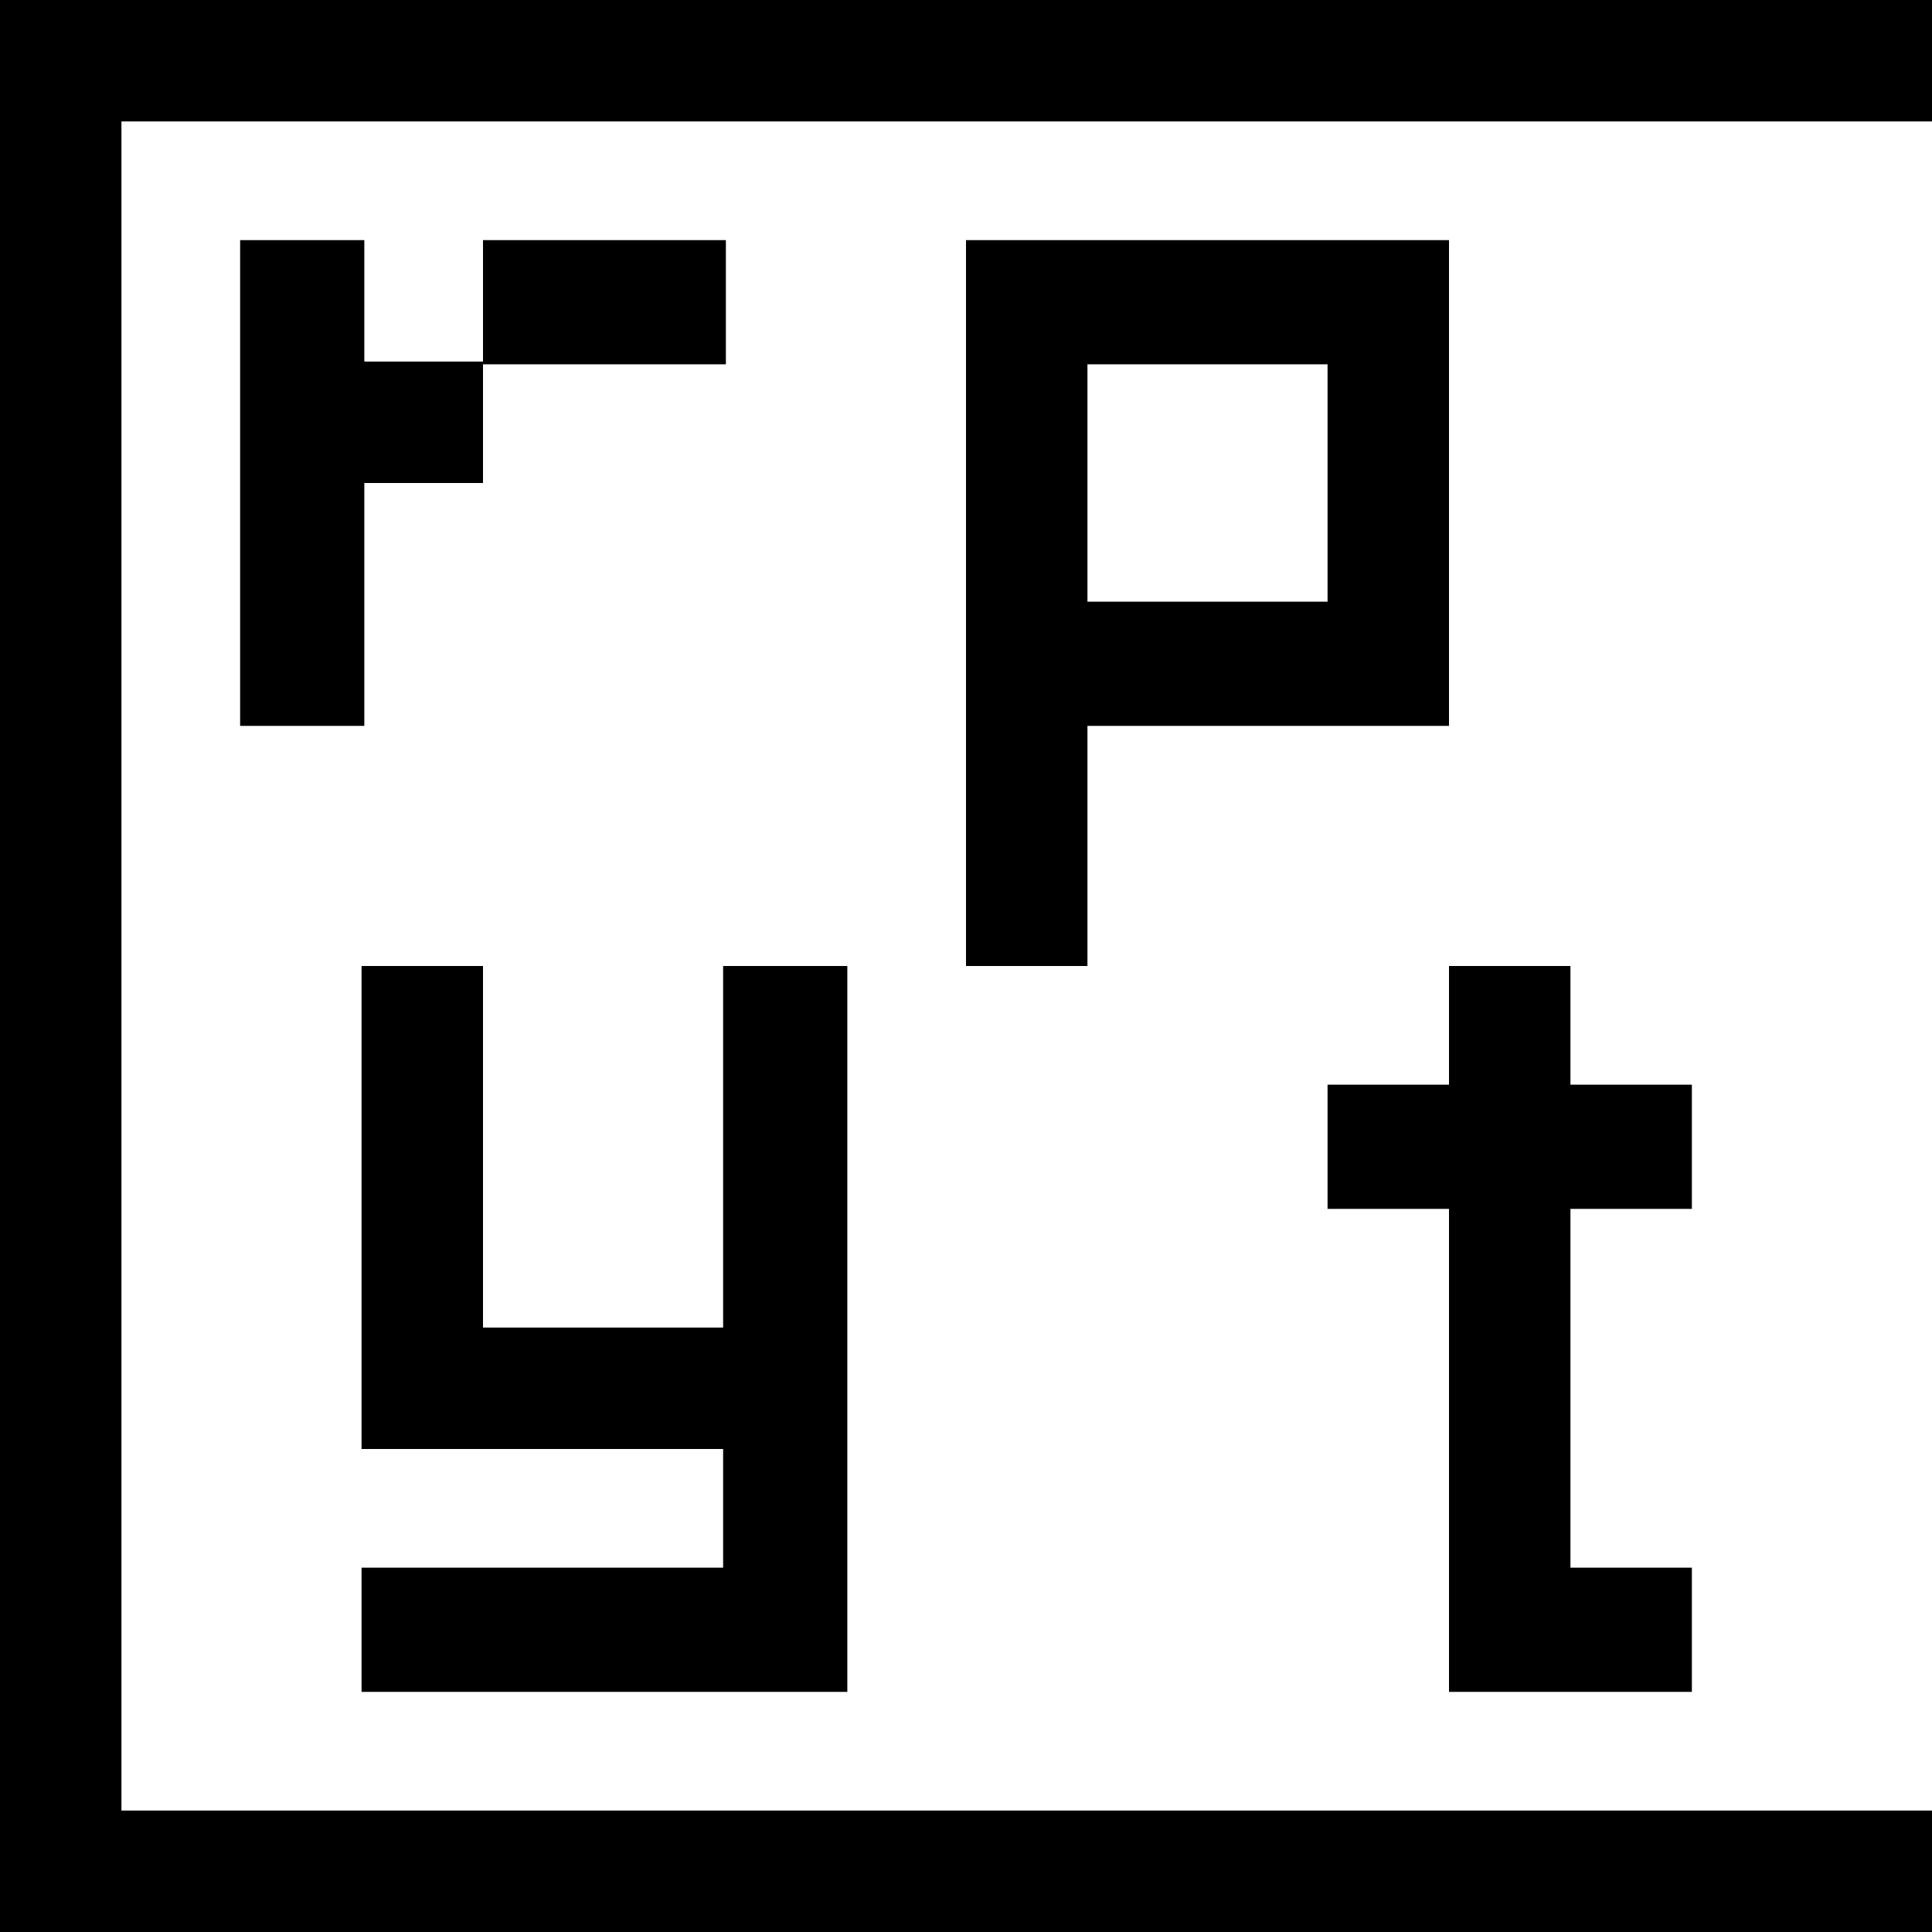
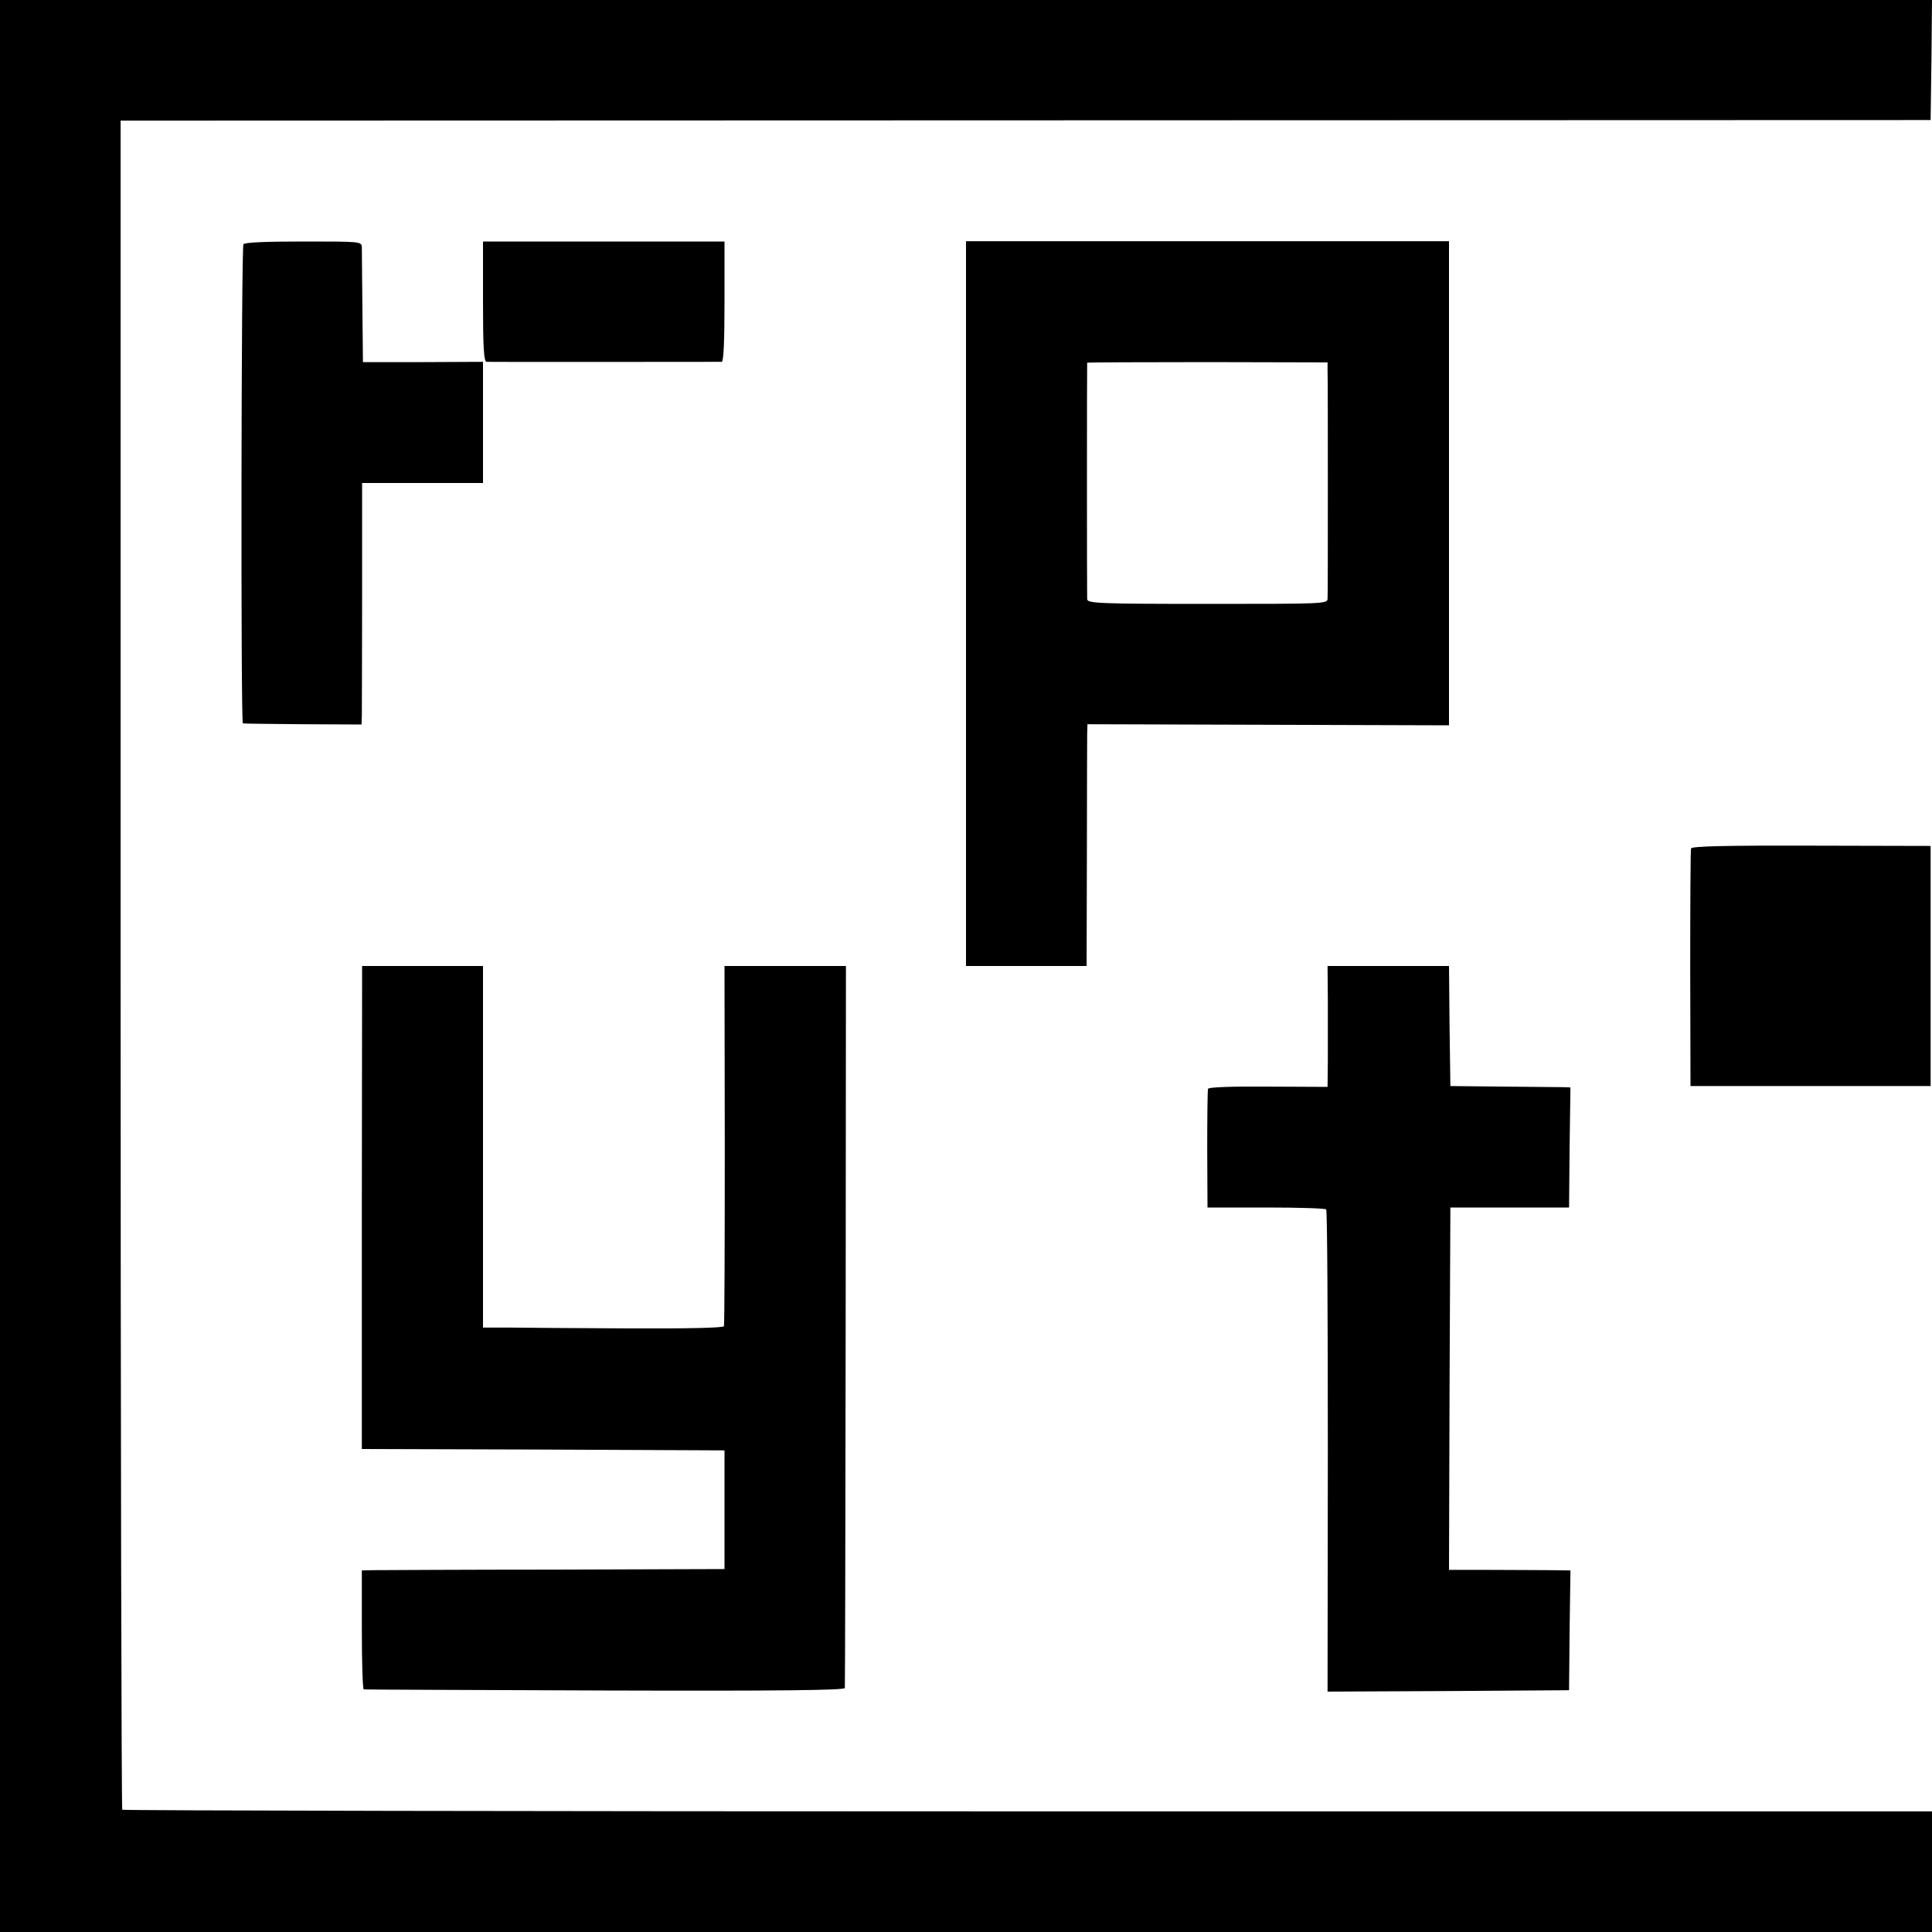
<svg xmlns="http://www.w3.org/2000/svg" version="1.0" width="700pt" height="700pt" viewBox="0 0 700 700" preserveAspectRatio="xMidYMid meet">
  <g transform="translate(0,700) scale(0.1,-0.1)" fill="#000000" stroke="none">
-     <path d="M0 3500 l0 -3500 3500 0 3500 0 0 220 0 220 -3280 0 -3280 0 0 3060 0 3060 3280 0 3280 0 0 220 0 220 -3500 0 -3500 0 0 -3500z" />
-     <path d="M870 5250 l0 -880 225 0 225 0 0 440 0 440 215 0 215 0 0 215 0 215 440 0 440 0 0 225 0 225 -440 0 -440 0 0 -220 0 -220 -215 0 -215 0 0 220 0 220 -225 0 -225 0 0 -880z" />
-     <path d="M3500 4815 l0 -1315 220 0 220 0 0 435 0 435 655 0 655 0 0 880 0 880 -875 0 -875 0 0 -1315z m1310 435 l0 -430 -435 0 -435 0 0 430 0 430 435 0 435 0 0 -430z" />
-     <path d="M1310 2625 l0 -875 655 0 655 0 0 -215 0 -215 -655 0 -655 0 0 -225 0 -225 880 0 880 0 0 1315 0 1315 -225 0 -225 0 0 -655 0 -655 -435 0 -435 0 0 655 0 655 -220 0 -220 0 0 -875z" />
-     <path d="M5250 3285 l0 -215 -220 0 -220 0 0 -225 0 -225 220 0 220 0 0 -875 0 -875 440 0 440 0 0 225 0 225 -220 0 -220 0 0 650 0 650 220 0 220 0 0 225 0 225 -220 0 -220 0 0 215 0 215 -220 0 -220 0 0 -215z" />
+     <path d="M0 3500 l0 -3500 3500 0 3500 0 0 218 0 219 -3275 0 c-1801 0 -3278 3 -3282 6 -3 4 -6 1382 -6 3063 l0 3057 3279 1 3279 1 3 218 2 217 -3500 0 -3500 0 0 -3500z" />
+     <path d="M882 6115 c-8 -12 -10 -1734 -2 -1736 3 -1 101 -2 218 -3 l212 -1 1 30 c0 16 1 213 1 438 l0 407 219 0 219 0 0 219 0 220 -217 -1 -218 0 -2 198 c-1 110 -2 208 -2 219 -1 20 -7 20 -212 20 -132 0 -213 -3 -217 -10z" />
+     <path d="M1750 5908 c0 -167 3 -218 13 -219 15 -1 838 0 852 0 7 1 10 77 10 218 l0 218 -437 0 -438 0 0 -217z" />
+     <path d="M3500 4813 l0 -1313 219 0 218 0 1 403 c0 221 1 418 1 437 l1 36 655 -2 655 -2 0 877 0 877 -875 0 -875 0 0 -1313z m1310 841 c1 -19 1 -207 1 -419 0 -212 0 -394 -1 -404 0 -19 -13 -19 -435 -19 -394 0 -435 2 -436 17 -1 20 -1 855 0 857 1 1 197 2 436 2 l435 -1 0 -33z" />
+     <path d="M6127 3926 c-2 -6 -3 -202 -3 -436 l1 -425 435 0 435 0 0 435 0 435 -432 1 c-306 1 -433 -2 -436 -10z" />
+     <path d="M1311 2625 l0 -875 657 -2 657 -3 0 -215 0 -215 -615 -2 c-338 0 -634 -2 -657 -2 l-42 -1 0 -215 c0 -118 3 -215 7 -216 4 -1 397 -2 875 -4 635 -2 867 1 868 9 1 6 2 597 3 1313 l1 1303 -220 0 -220 0 1 -647 c0 -357 -1 -652 -3 -658 -2 -6 -124 -9 -346 -8 -188 1 -384 2 -434 3 l-93 0 0 655 0 655 -219 0 -219 0 -1 -875z" />
+     <path d="M4811 3378 c0 -68 0 -166 0 -220 l-1 -96 -215 1 c-136 1 -216 -2 -218 -8 -2 -5 -3 -104 -3 -220 l1 -210 212 0 c116 0 215 -3 218 -7 4 -3 6 -398 6 -877 l-1 -870 438 2 437 3 2 217 3 217 -73 1 c-39 0 -138 1 -220 1 l-147 0 2 656 3 657 215 0 215 0 2 218 3 217 -23 1 c-12 0 -110 1 -217 2 l-195 2 -3 218 -2 217 -220 0 -220 0 1 -122z" />
  </g>
</svg>
